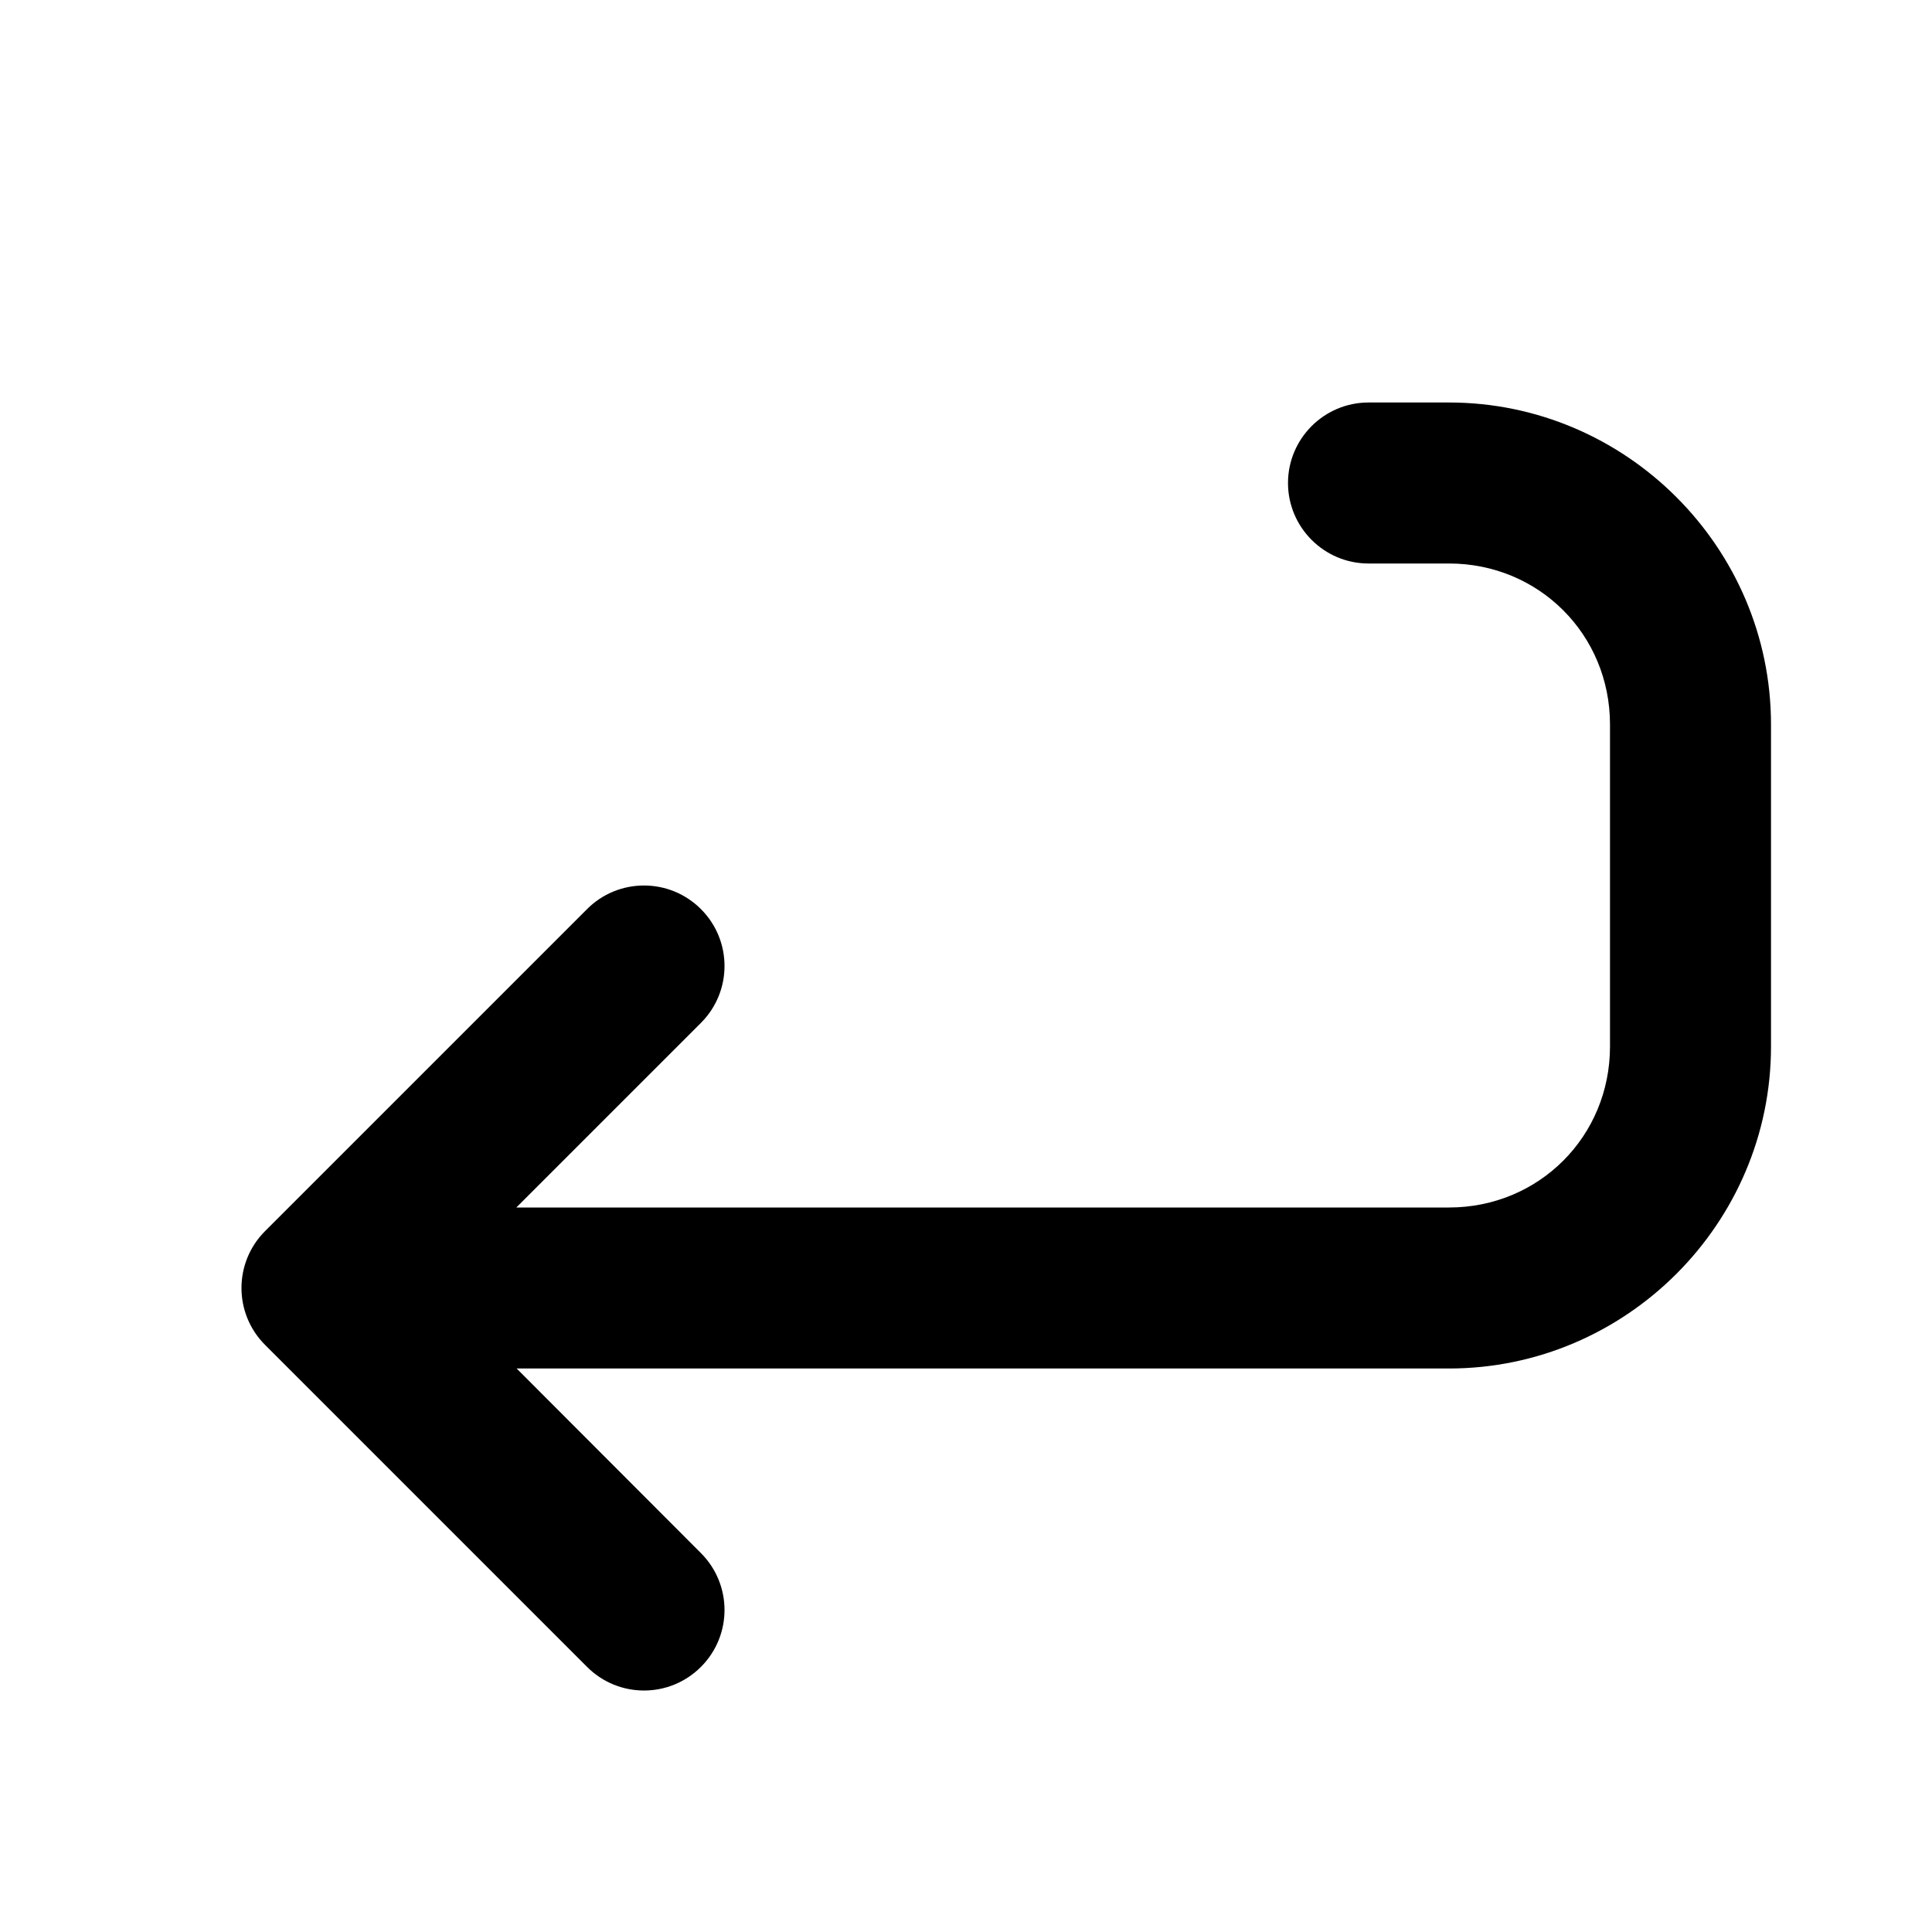
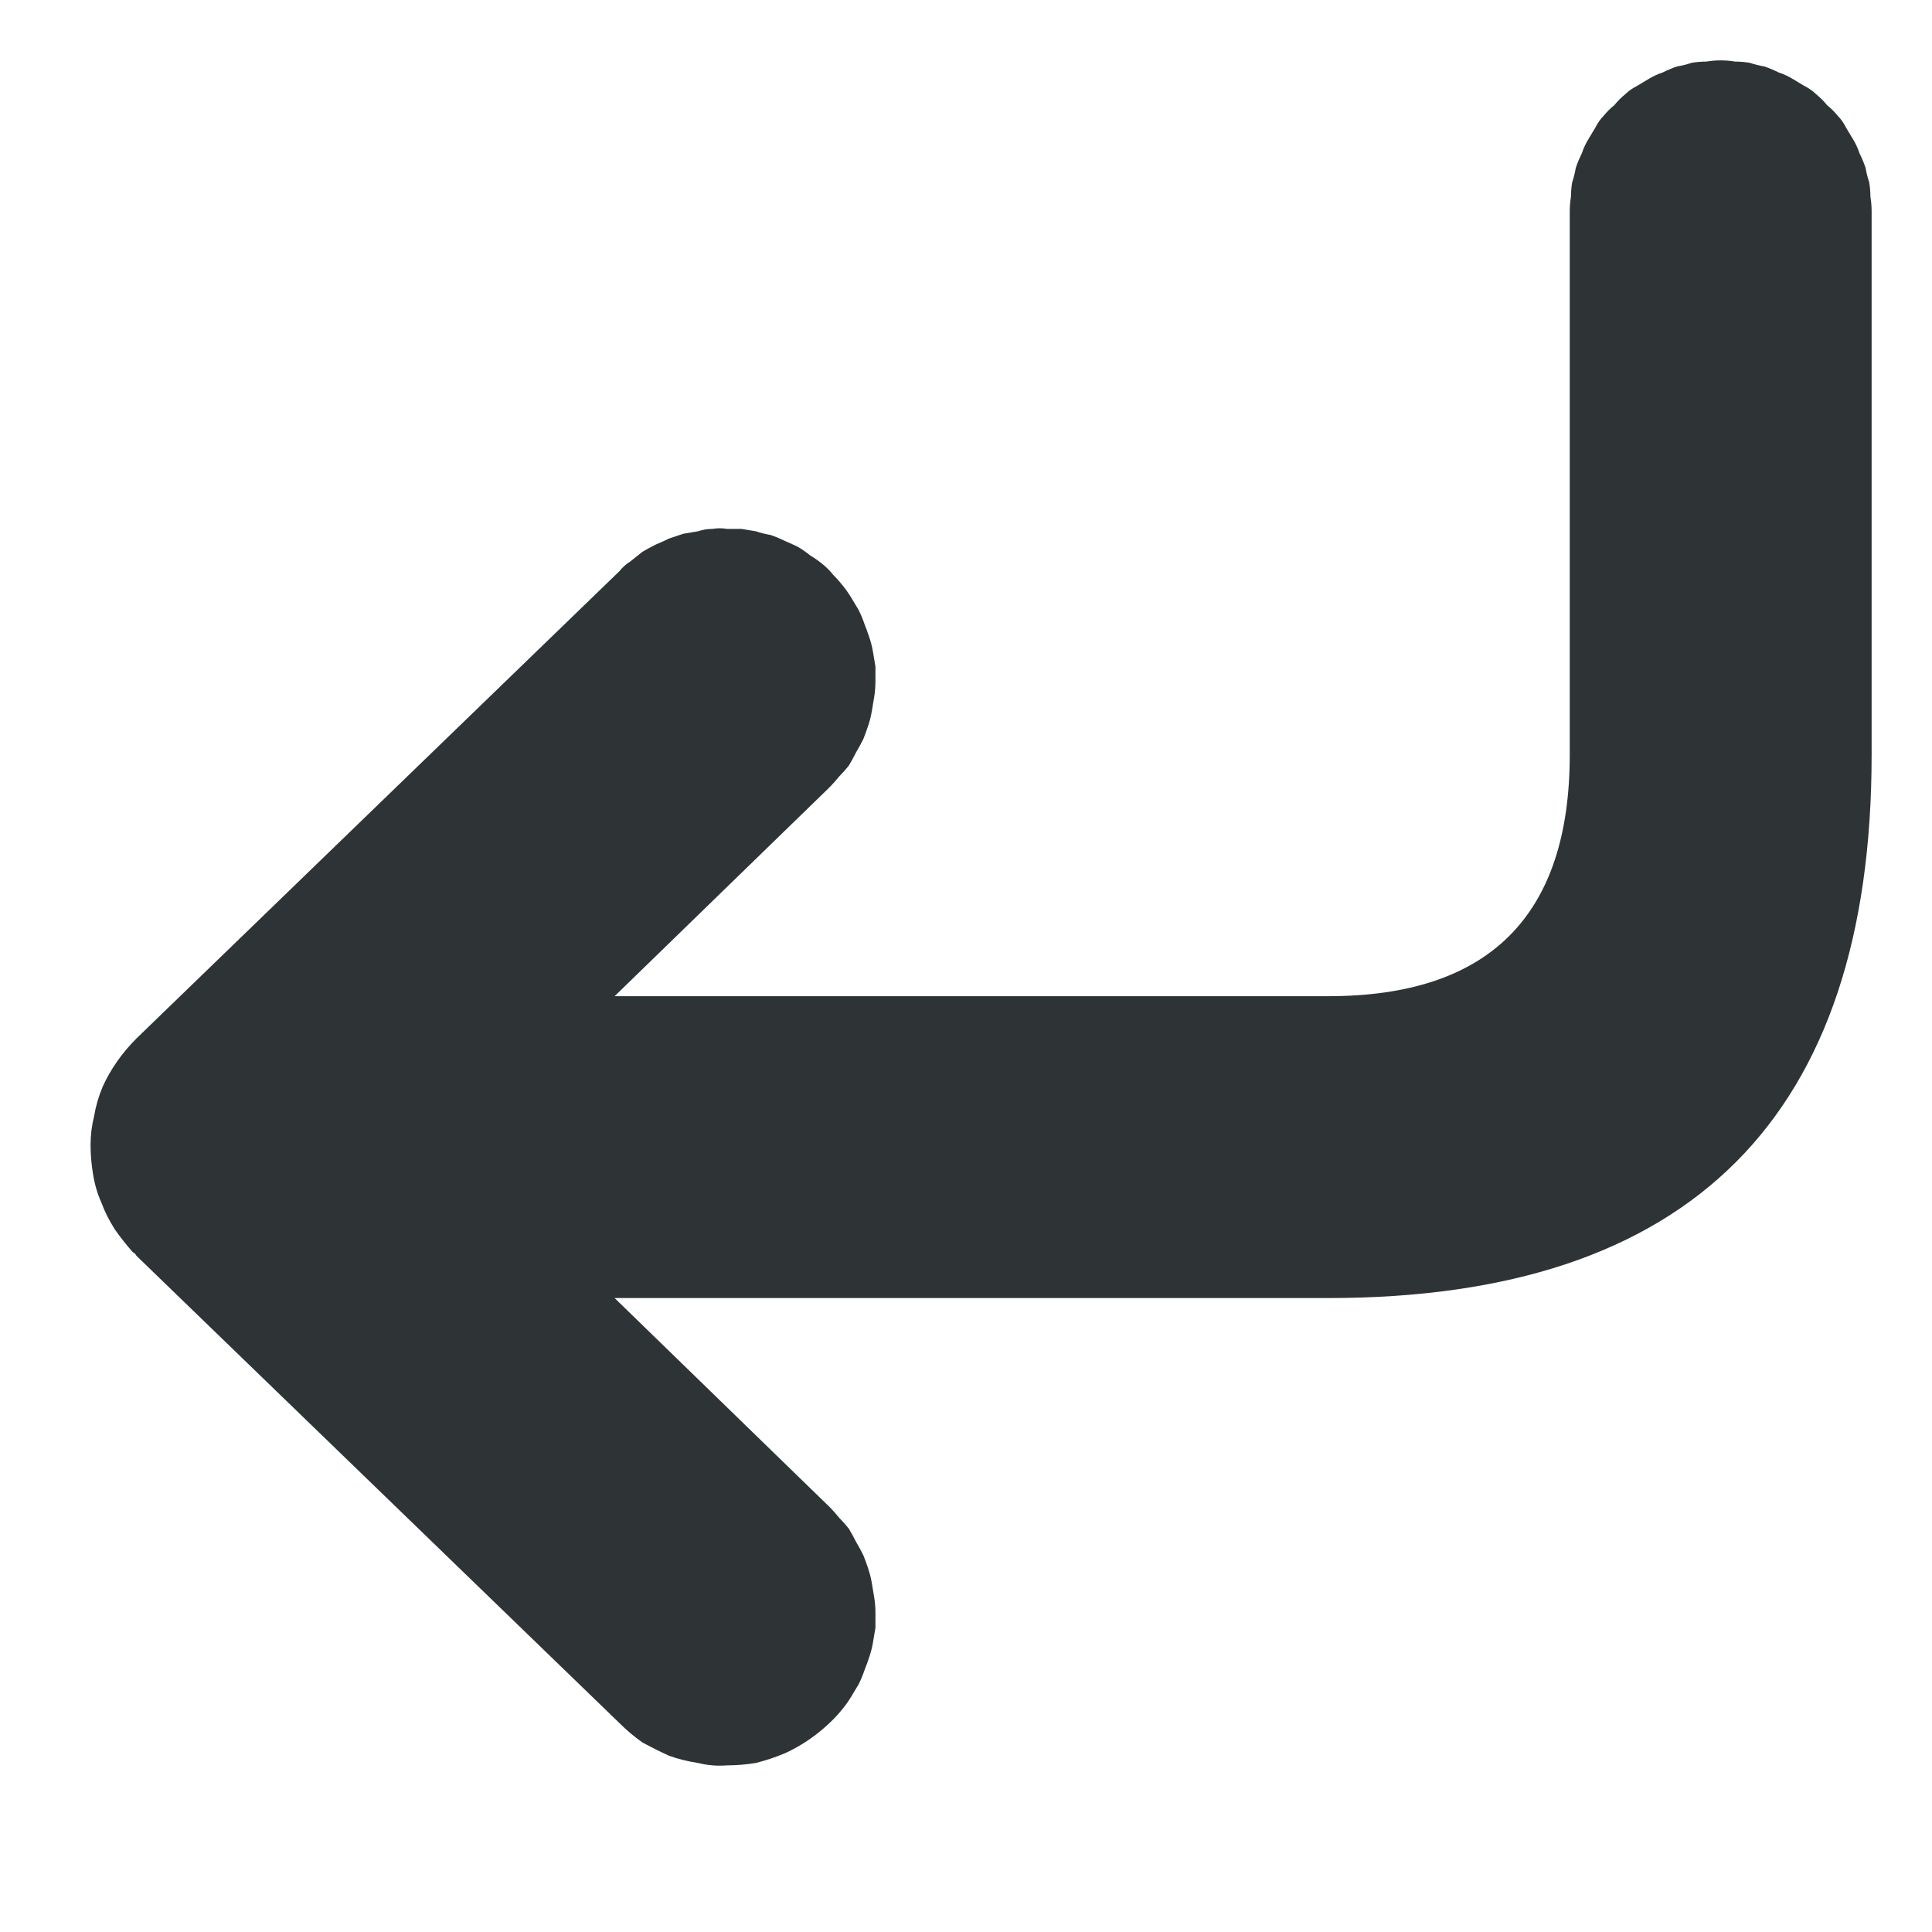
- <svg xmlns="http://www.w3.org/2000/svg" height="24px" viewBox="0 0 24 24" width="24px">
-   <path d="m 17 5 c -0.551 0 -1 0.449 -1 1 s 0.449 1 1 1 h 1 c 1.117 0 2 0.883 2 2 v 4 c 0 1.117 -0.883 2 -2 2 h -11.586 l 2.293 -2.293 c 0.391 -0.391 0.391 -1.023 0 -1.414 c -0.188 -0.188 -0.441 -0.293 -0.707 -0.293 s -0.52 0.105 -0.707 0.293 l -4 4 c -0.391 0.391 -0.391 1.023 0 1.414 l 4 4 c 0.391 0.391 1.023 0.391 1.414 0 s 0.391 -1.023 0 -1.414 l -2.289 -2.293 h 11.582 c 2.199 0 4 -1.801 4 -4 v -4 c 0 -2.199 -1.801 -4 -4 -4 z m 0 0" />
+ <svg xmlns="http://www.w3.org/2000/svg" width="16" height="16" viewBox="0 0 16 16" fill="#2e3436">
+   <path fill-rule="evenodd" d="M15.5 1.75L15.5 6.25Q15.5 10.75 11 10.75L5.09 10.75L6.87 12.48Q6.91 12.52 6.95 12.57Q6.99 12.61 7.03 12.66Q7.06 12.71 7.09 12.77Q7.12 12.82 7.15 12.88Q7.17 12.93 7.19 12.99Q7.21 13.05 7.22 13.11Q7.23 13.17 7.24 13.23Q7.25 13.29 7.25 13.36Q7.25 13.42 7.25 13.48Q7.24 13.54 7.23 13.6Q7.22 13.66 7.2 13.72Q7.18 13.78 7.16 13.83Q7.14 13.89 7.11 13.95Q7.08 14 7.05 14.05Q7.02 14.1 6.98 14.15Q6.94 14.2 6.9 14.24Q6.81 14.33 6.71 14.4Q6.61 14.47 6.5 14.52Q6.38 14.57 6.26 14.6Q6.14 14.62 6.02 14.62Q5.9 14.63 5.78 14.6Q5.65 14.58 5.54 14.54Q5.43 14.49 5.32 14.43Q5.22 14.36 5.13 14.27L1.13 10.4Q1.12 10.38 1.1 10.37Q1.02 10.28 0.95 10.18Q0.88 10.07 0.84 9.96Q0.79 9.85 0.77 9.72Q0.75 9.6 0.75 9.48Q0.75 9.36 0.78 9.24Q0.8 9.12 0.85 9Q0.9 8.89 0.97 8.79Q1.04 8.69 1.13 8.6L5.13 4.73Q5.17 4.68 5.22 4.65Q5.27 4.61 5.32 4.57Q5.37 4.54 5.43 4.51Q5.48 4.49 5.54 4.46Q5.6 4.44 5.66 4.42Q5.72 4.41 5.78 4.4Q5.84 4.38 5.9 4.38Q5.96 4.37 6.02 4.38Q6.08 4.38 6.14 4.38Q6.2 4.39 6.26 4.4Q6.32 4.42 6.38 4.43Q6.44 4.45 6.5 4.48Q6.55 4.5 6.61 4.53Q6.66 4.56 6.71 4.6Q6.76 4.63 6.81 4.67Q6.86 4.71 6.9 4.76Q6.94 4.8 6.98 4.85Q7.02 4.9 7.05 4.95Q7.08 5 7.11 5.05Q7.14 5.11 7.16 5.17Q7.18 5.22 7.2 5.28Q7.22 5.34 7.23 5.4Q7.24 5.46 7.25 5.52Q7.25 5.58 7.25 5.64Q7.25 5.71 7.24 5.77Q7.23 5.83 7.22 5.89Q7.21 5.95 7.19 6.01Q7.17 6.07 7.15 6.12Q7.12 6.18 7.09 6.23Q7.06 6.29 7.03 6.34Q6.99 6.39 6.95 6.43Q6.91 6.48 6.87 6.52L5.09 8.25L11 8.25Q13 8.25 13 6.25L13 1.75Q13 1.69 13.01 1.63Q13.01 1.57 13.02 1.51Q13.04 1.45 13.05 1.39Q13.07 1.33 13.1 1.27Q13.12 1.21 13.15 1.16Q13.18 1.11 13.21 1.06Q13.24 1 13.28 0.96Q13.32 0.91 13.37 0.87Q13.41 0.82 13.46 0.78Q13.5 0.74 13.56 0.71Q13.61 0.68 13.66 0.65Q13.71 0.62 13.77 0.6Q13.83 0.57 13.89 0.55Q13.95 0.54 14.01 0.52Q14.07 0.51 14.13 0.51Q14.19 0.5 14.25 0.5Q14.31 0.5 14.37 0.51Q14.43 0.51 14.49 0.52Q14.55 0.54 14.61 0.55Q14.67 0.57 14.73 0.6Q14.79 0.62 14.84 0.65Q14.89 0.68 14.94 0.71Q15 0.74 15.04 0.78Q15.09 0.82 15.13 0.87Q15.18 0.91 15.22 0.96Q15.26 1 15.29 1.06Q15.32 1.11 15.35 1.16Q15.38 1.21 15.4 1.27Q15.43 1.33 15.45 1.39Q15.46 1.45 15.48 1.51Q15.49 1.57 15.49 1.63Q15.5 1.69 15.5 1.75Z" />
</svg>
